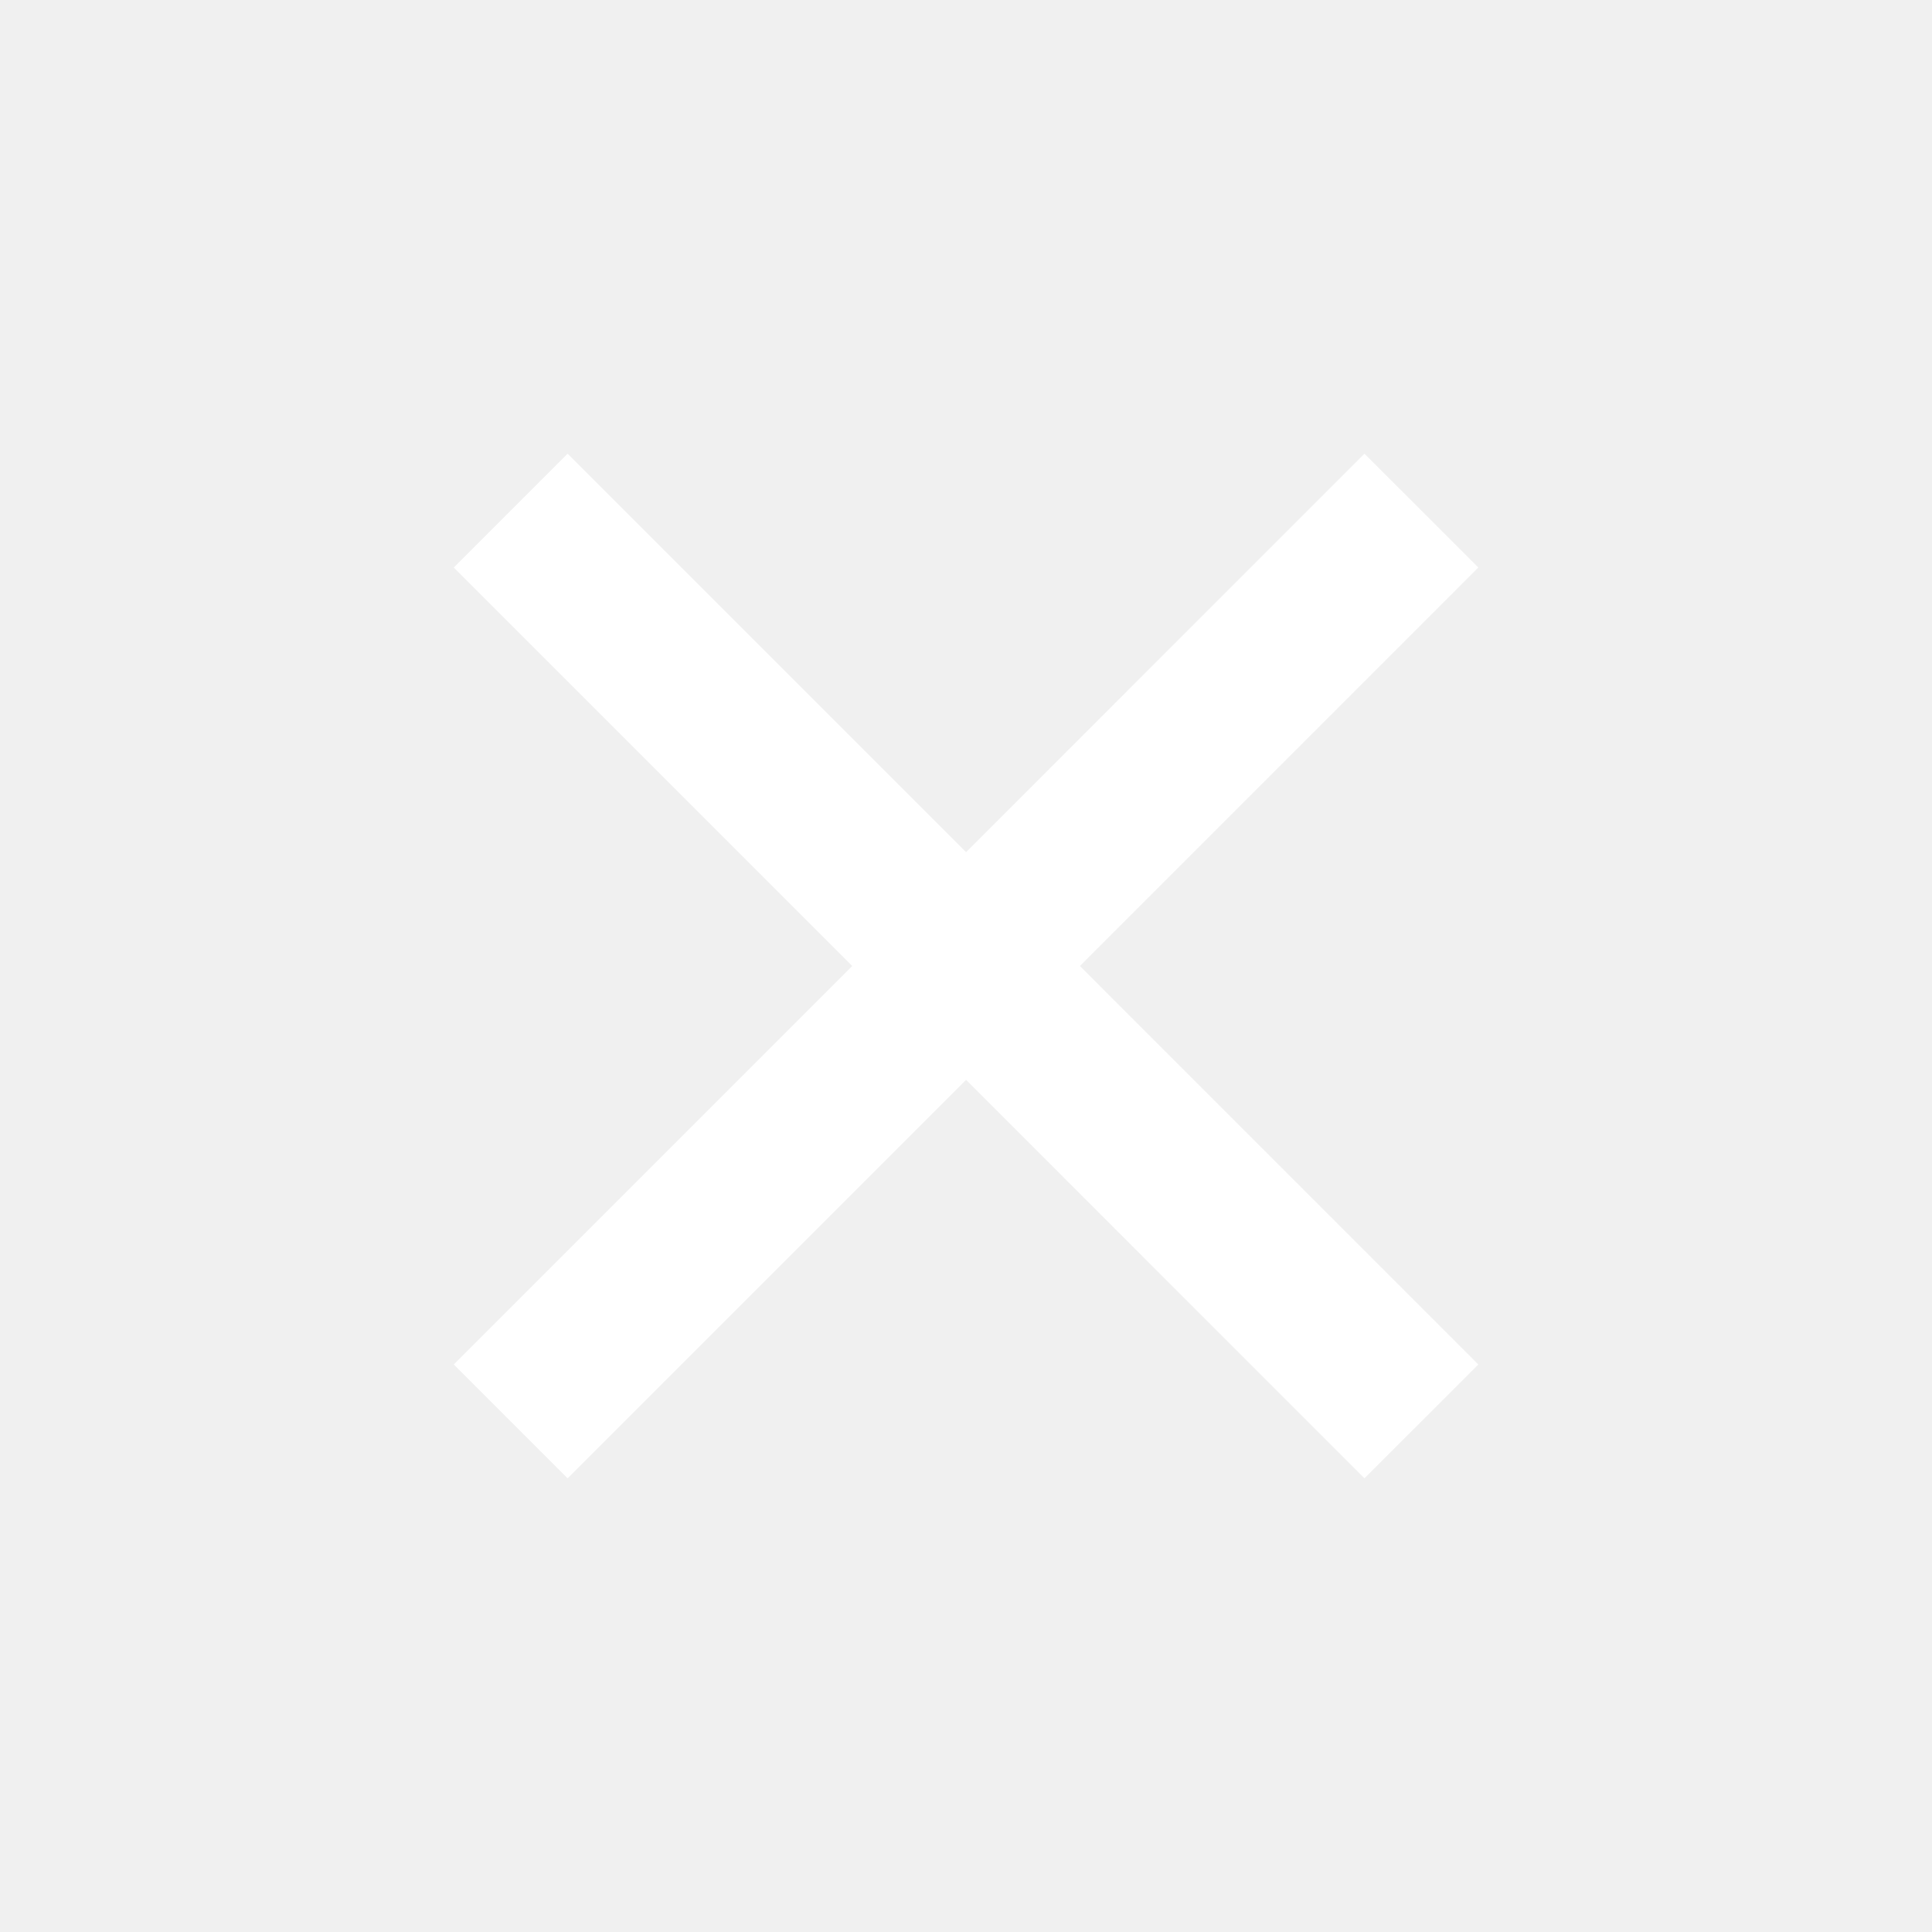
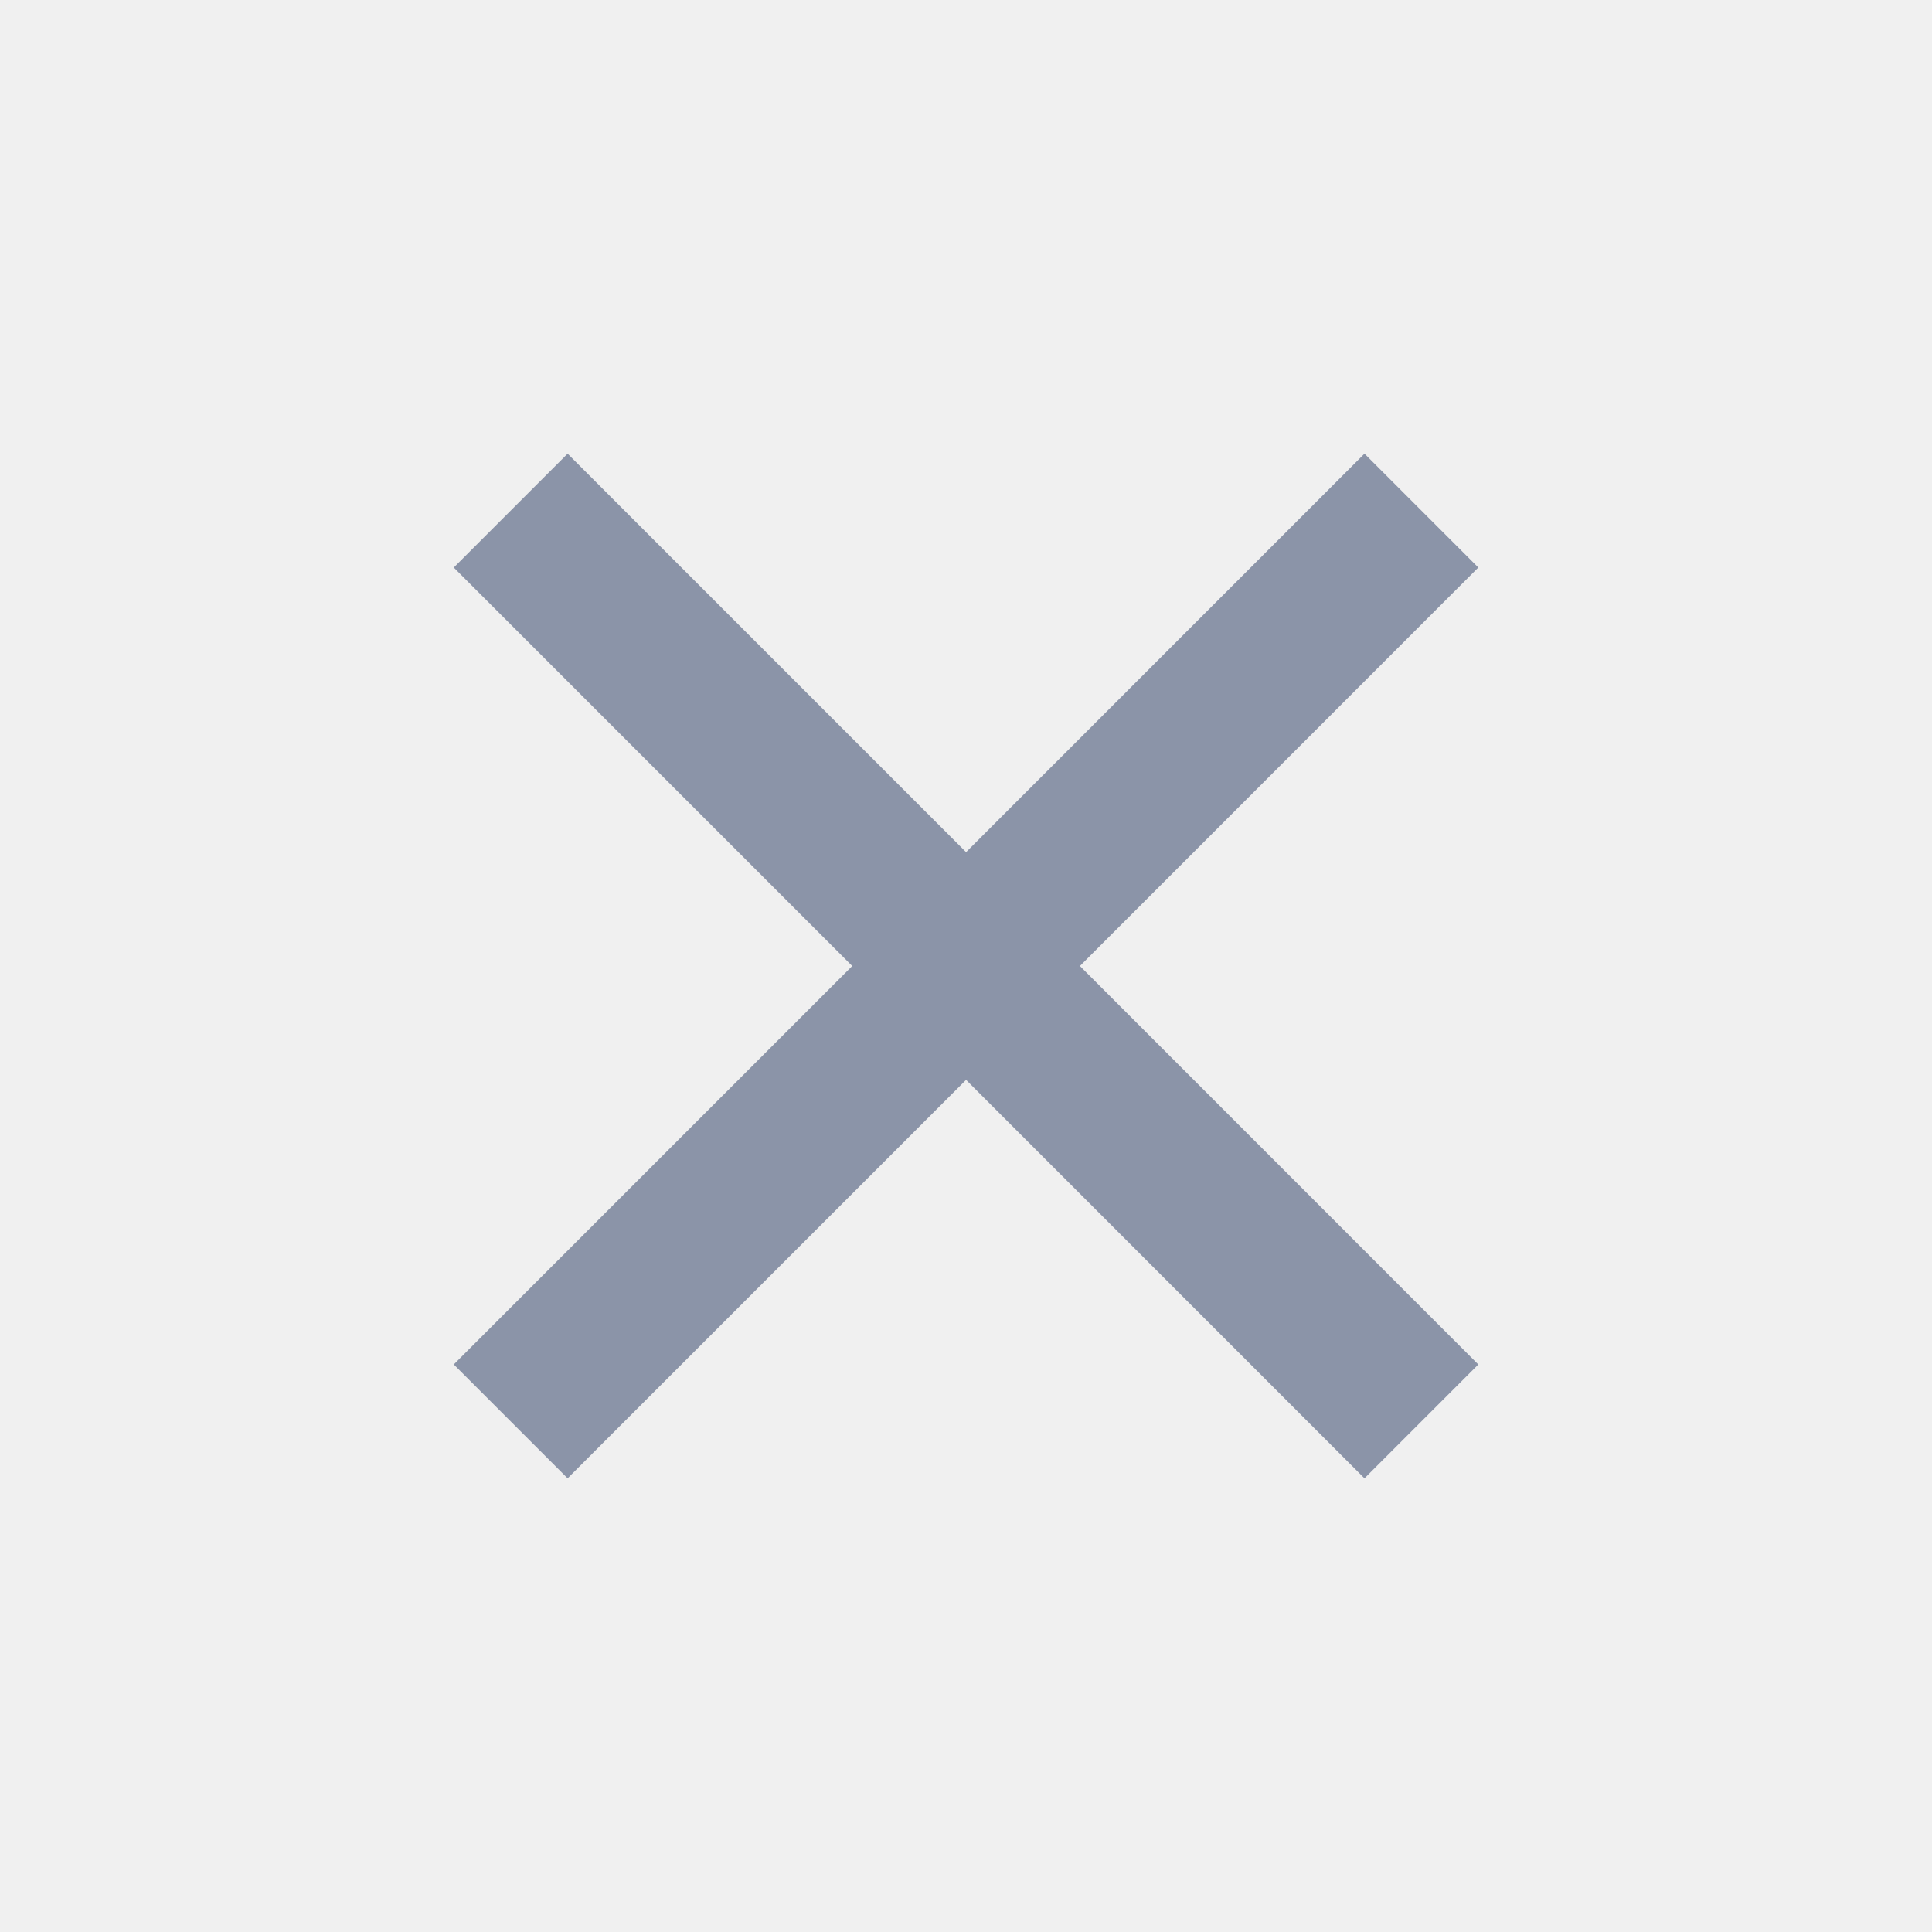
<svg xmlns="http://www.w3.org/2000/svg" width="24" height="24" viewBox="0 0 24 24" fill="none">
  <g id="close">
-     <path id="stroke1" d="M16.95 7.05L12.001 12M12.001 12L7.051 16.95M12.001 12L16.95 16.95M12.001 12L7.051 7.05" stroke="#FFFFFF" stroke-width="2" stroke-linecap="square" />
+     <path d="M16.95 7.05L12.001 12M12.001 12L7.051 16.95M12.001 12L16.95 16.95M12.001 12L7.051 7.05" stroke="#8B94A8" stroke-width="2" stroke-linecap="square" />
  </g>
</svg>
